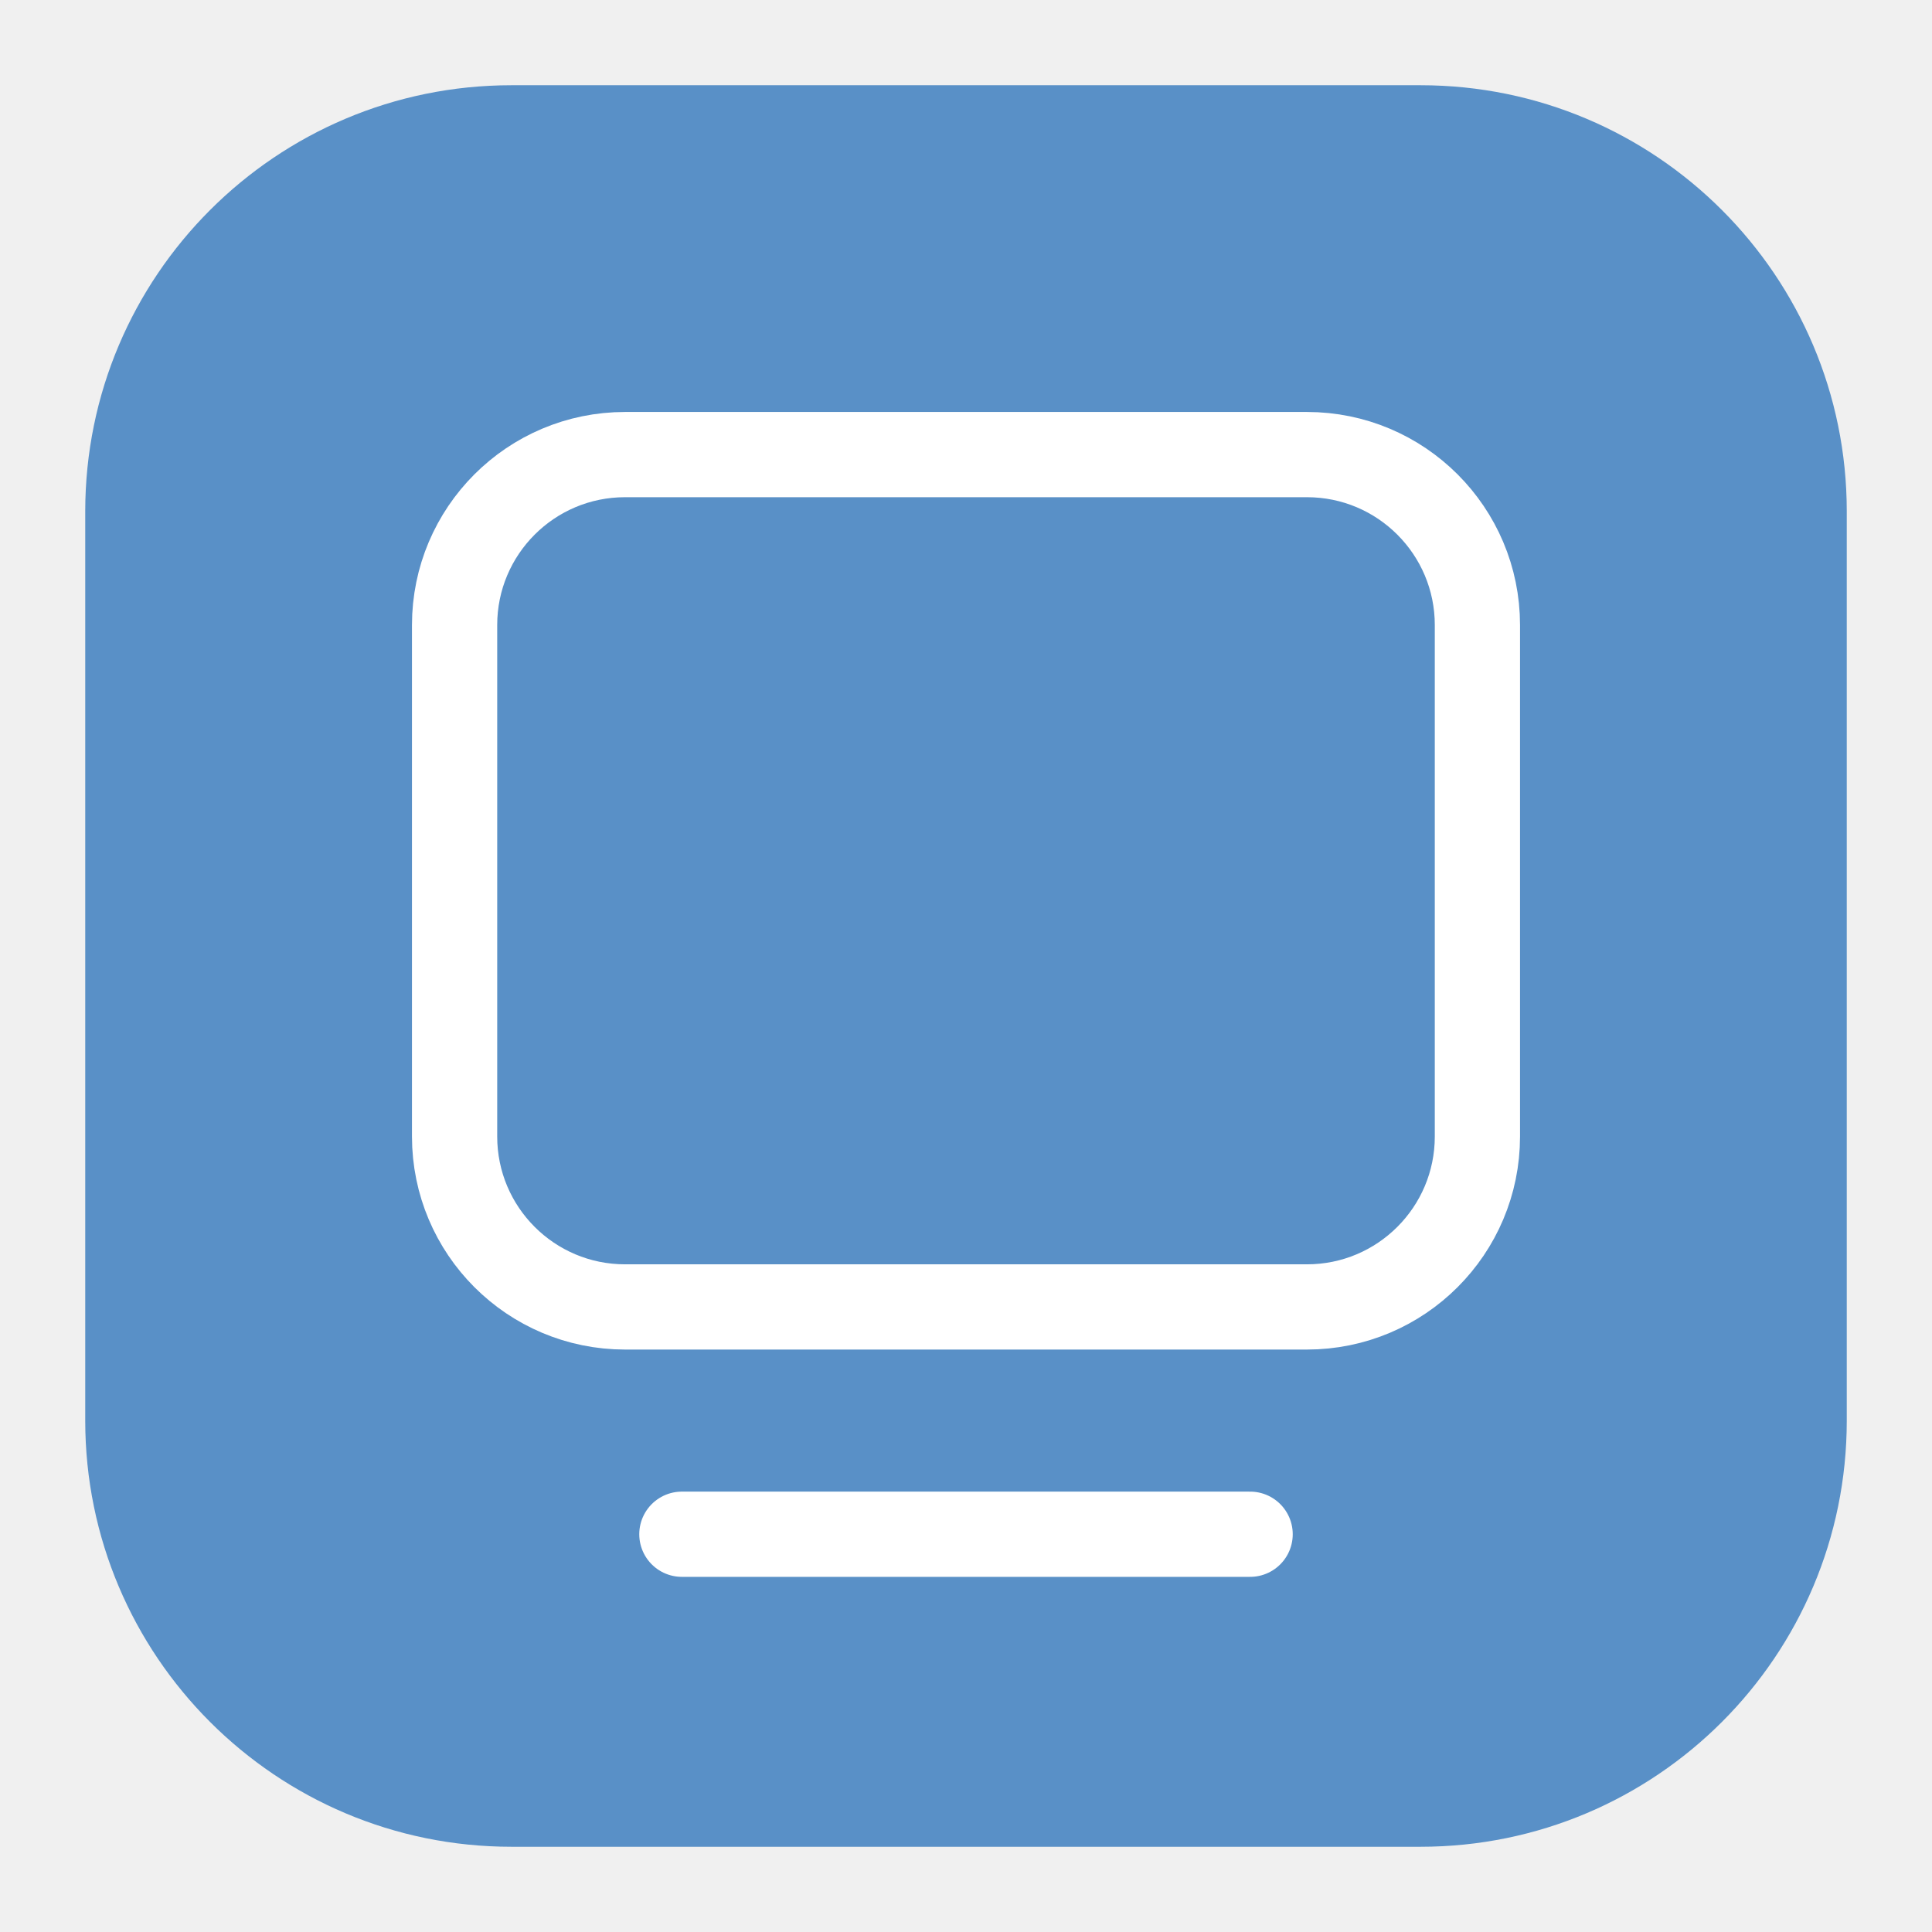
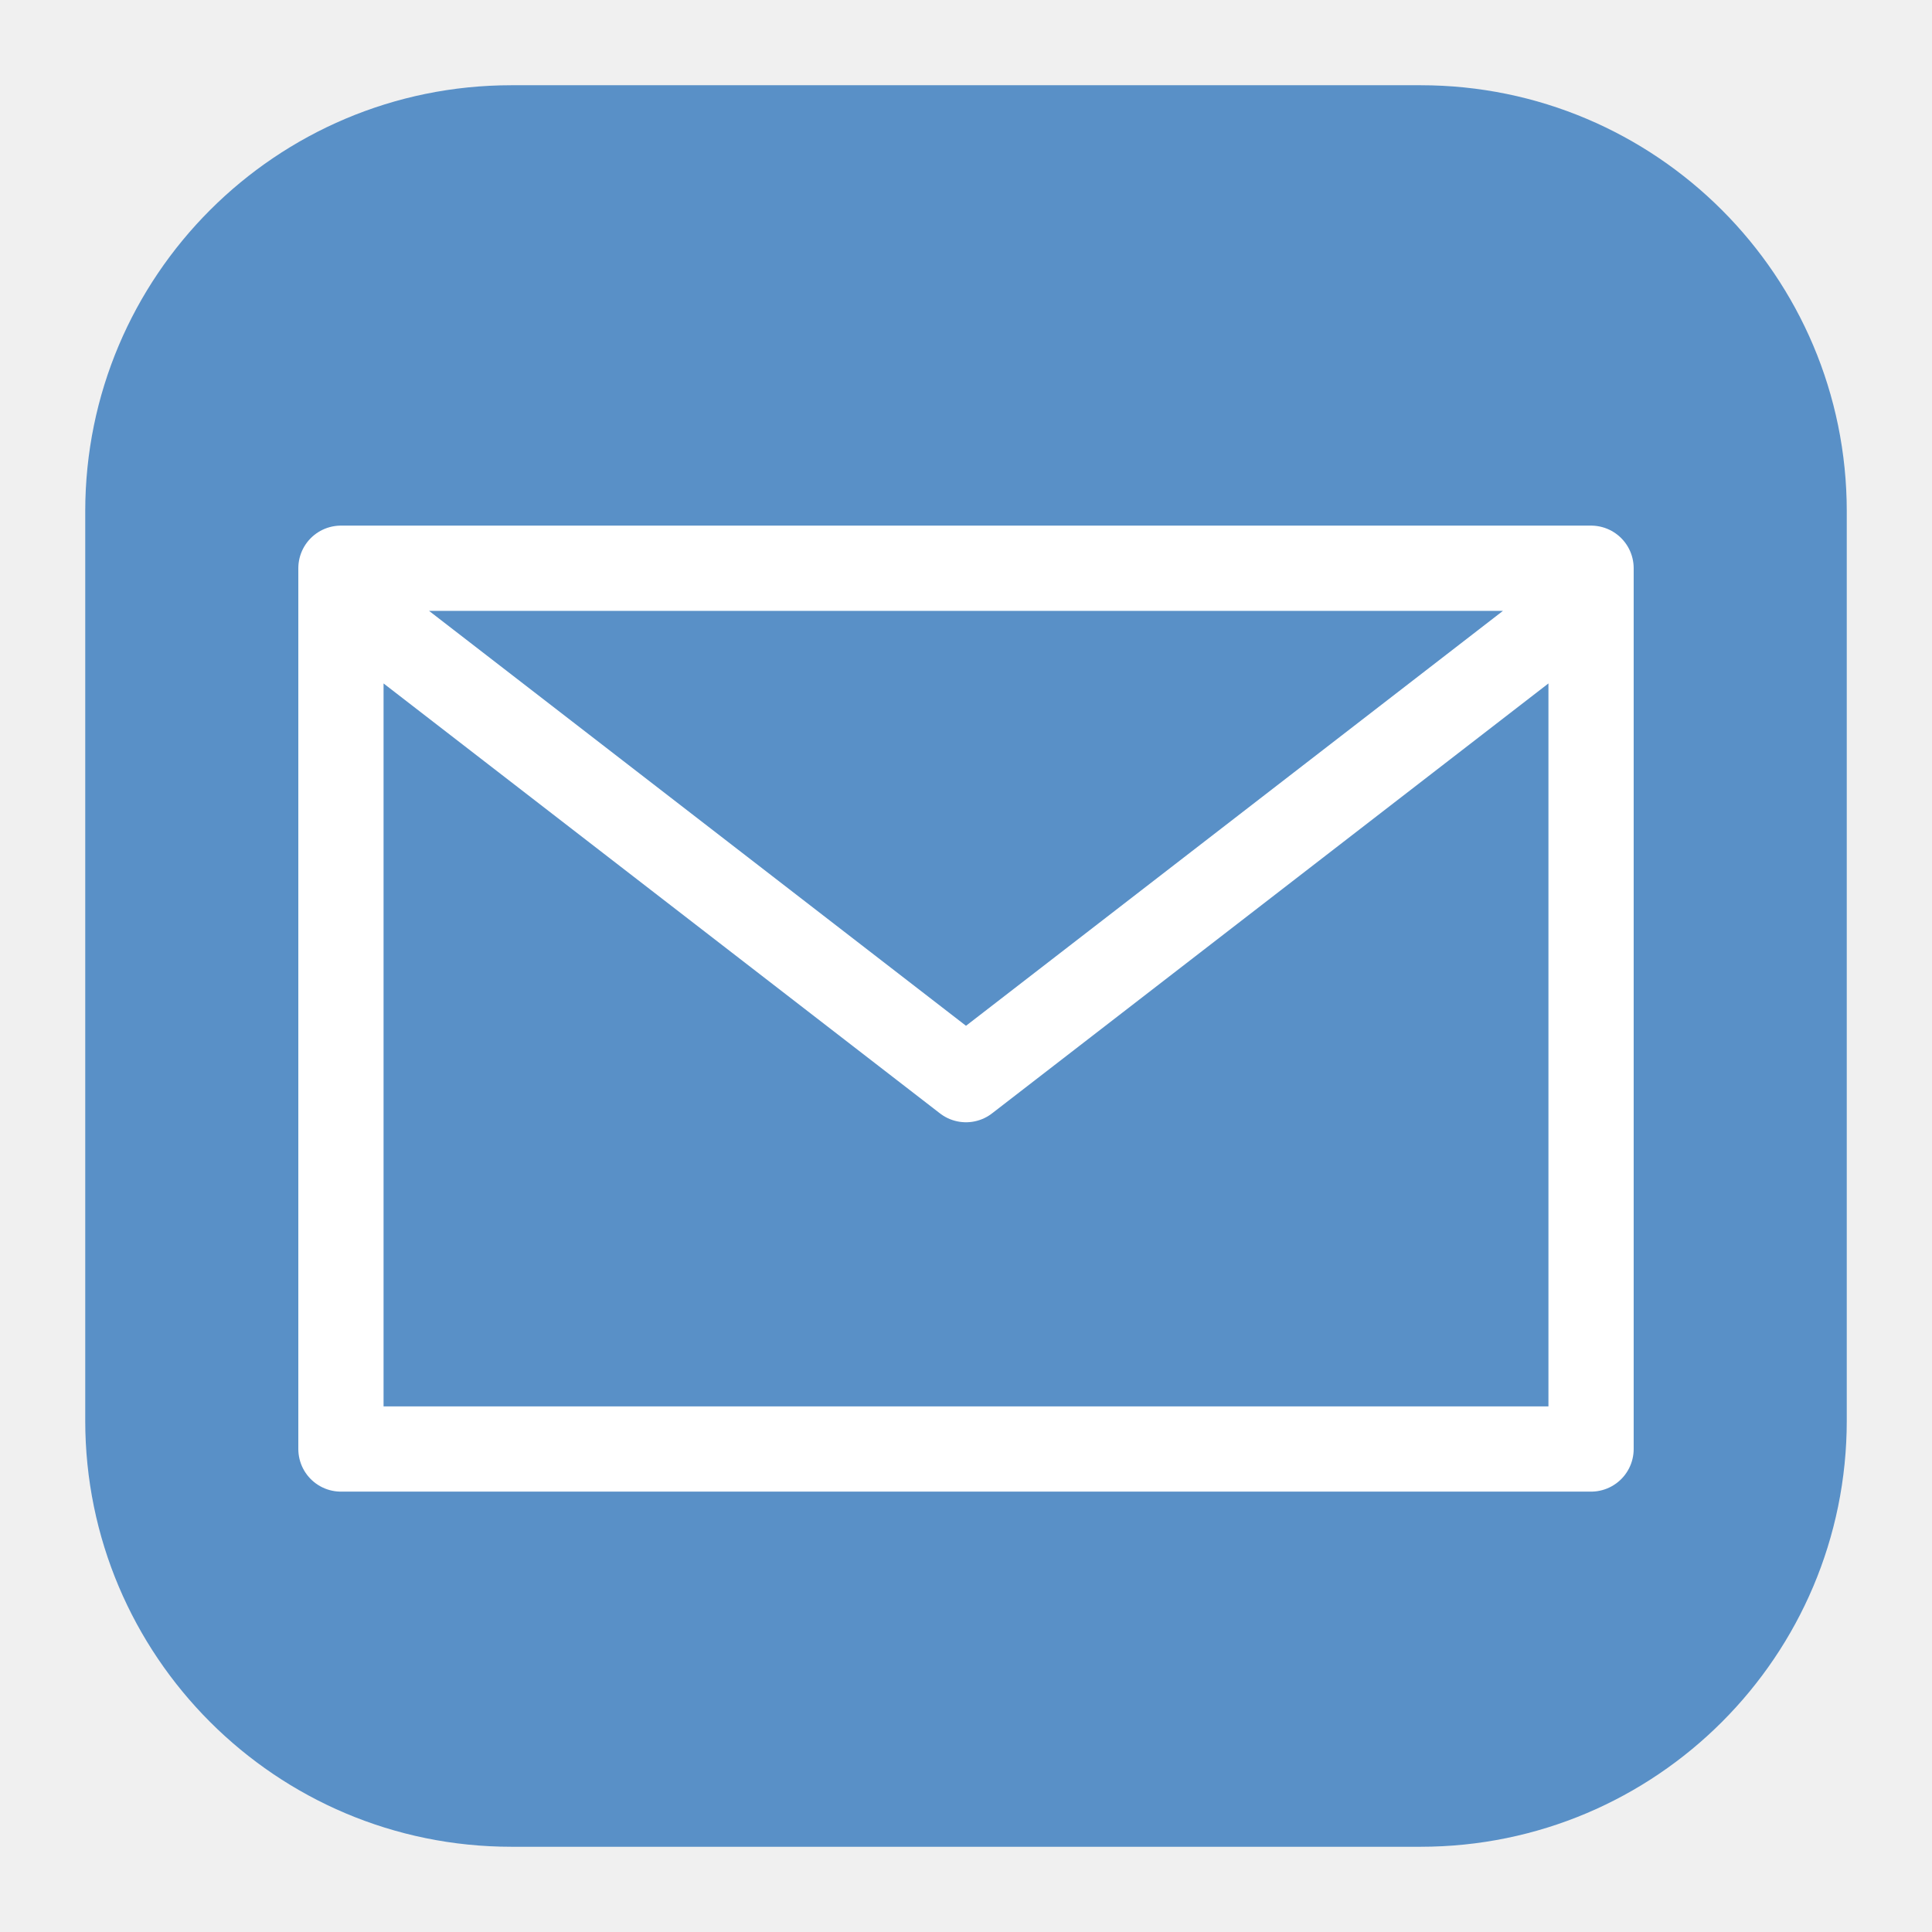
<svg xmlns="http://www.w3.org/2000/svg" width="68" height="68" viewBox="0 0 68 68">
  <rect x="3" y="3" width="62" height="62" rx="15" fill="#5990c7" />
-   <rect x="16" y="16" width="36" height="30" rx="6" fill="none" stroke="#fff" stroke-width="3" />
-   <path d="M24 54h20" stroke="#fff" stroke-width="3" stroke-linecap="round" />
+   <path d="M12 20h44v31H12ZM12 21l22 17 22-17" fill="none" stroke="#fff" stroke-width="3" stroke-linecap="round" stroke-linejoin="round" />
</svg>
